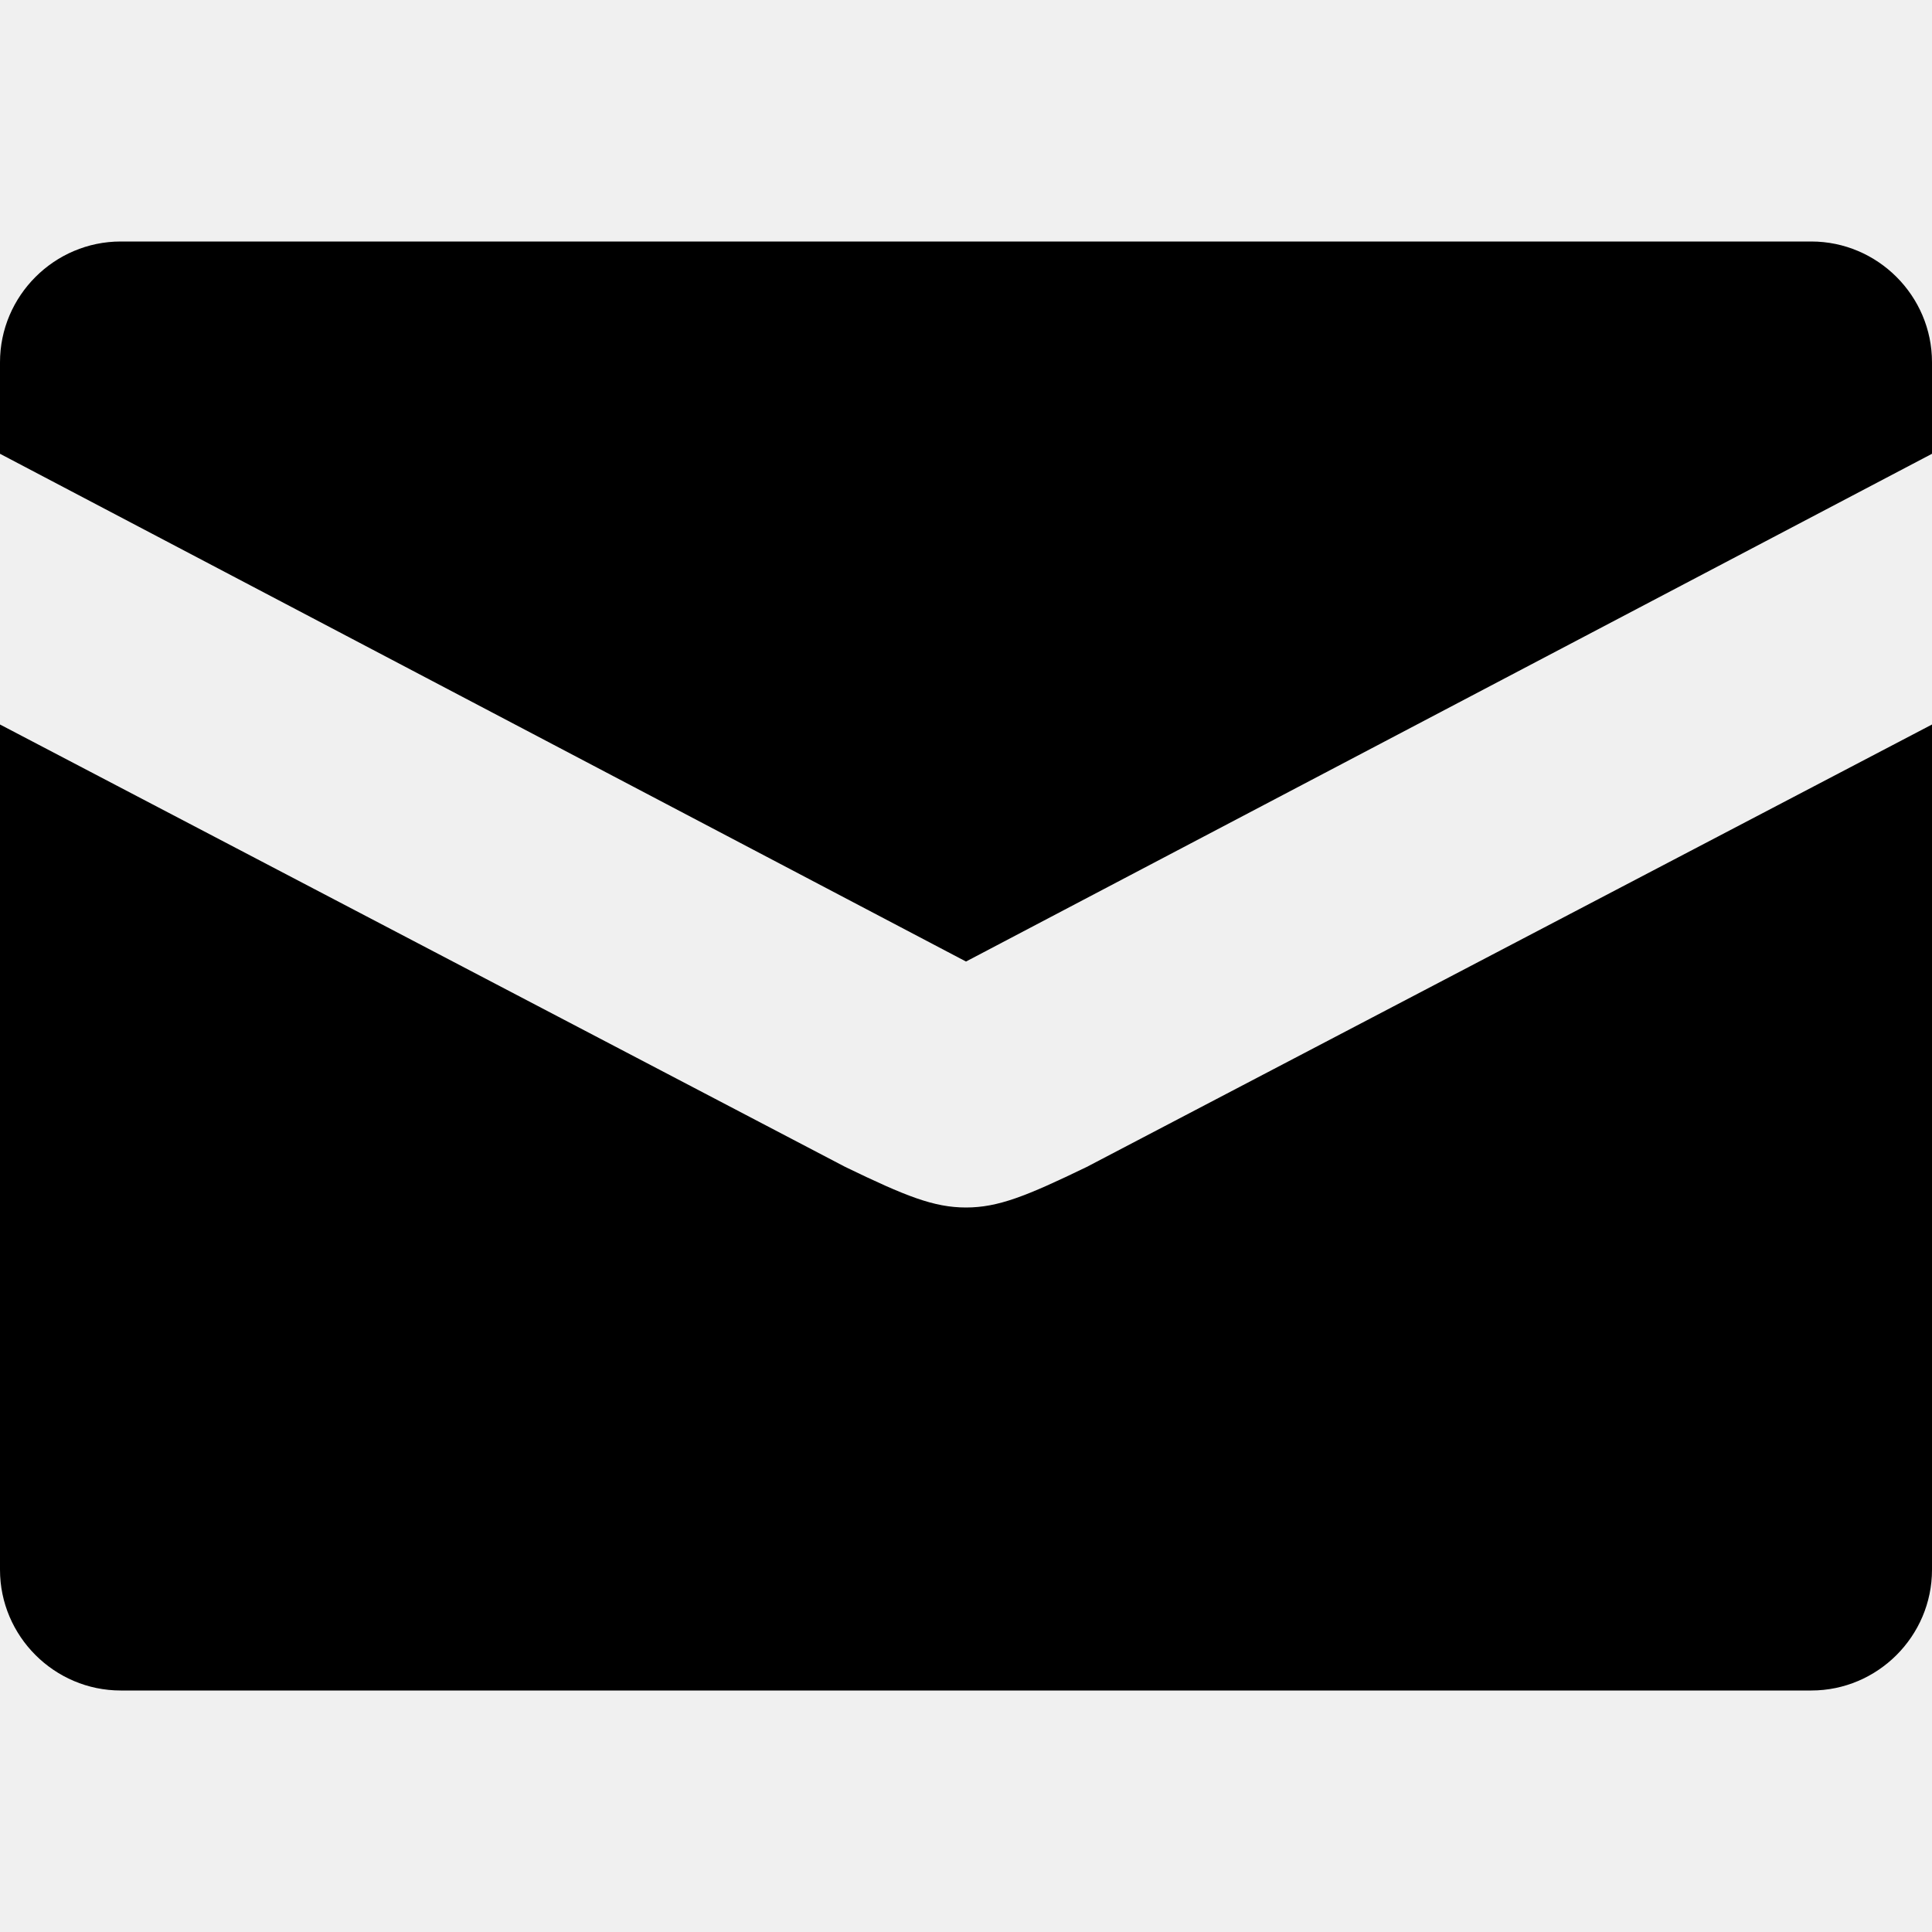
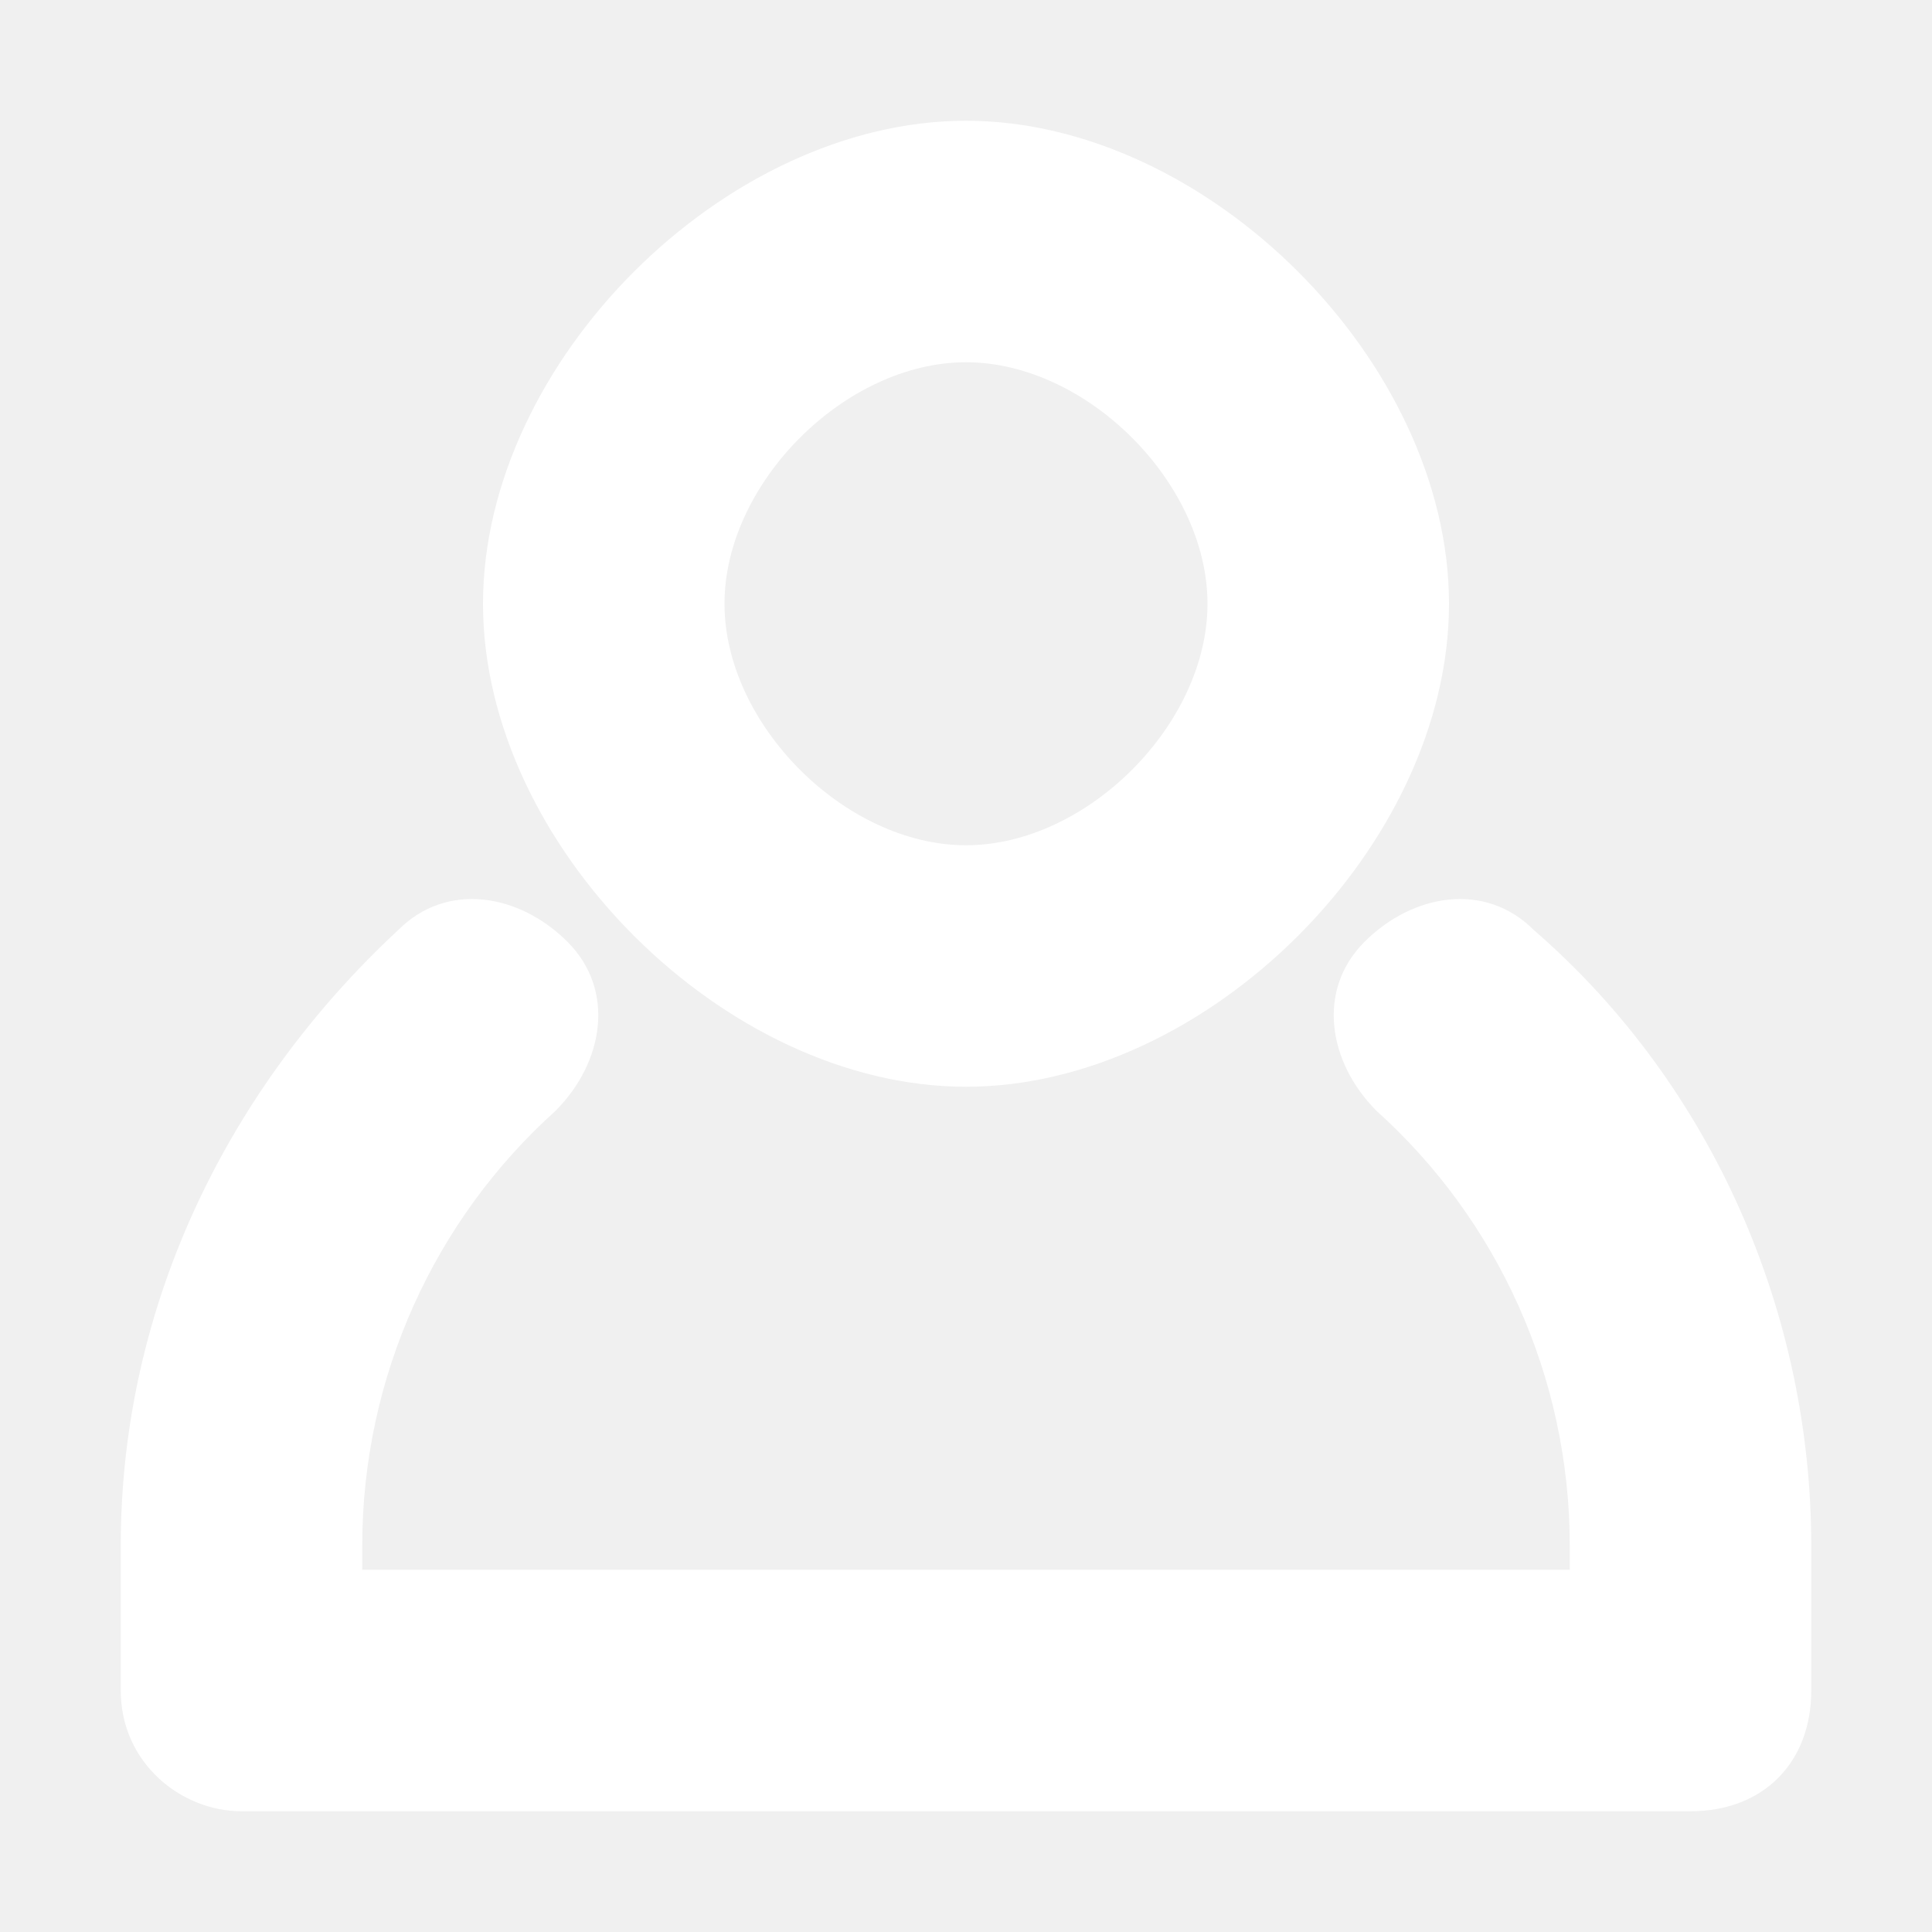
- <svg xmlns="http://www.w3.org/2000/svg" height="16px" id="Layer_1" style="enable-background:new 0 0 16 16;" version="1.1" viewBox="0 0 16 16" width="16px" xml:space="preserve">
-   <path d="M8,10c-0.266,0-0.5-0.094-1-0.336L0,6v7c0,0.55,0.45,1,1,1h14c0.55,0,1-0.45,1-1V6L9,9.664C8.5,9.906,8.266,10,8,10z M15,2  H1C0.45,2,0,2.45,0,3v0.758l8,4.205l8-4.205V3C16,2.45,15.55,2,15,2z" />
+ <svg xmlns="http://www.w3.org/2000/svg" version="1.1" id="Layer_1" x="0px" y="0px" viewBox="0 0 16 16" style="enable-background:new 0 0 16 16;" xml:space="preserve">
+   <style type="text/css">
+ 	.st0{display:none;}
+ 	.st1{fill:#FFFFFF;}
+ </style>
+   <g id="grid" class="st0">
+ </g>
+   <g id="Layer_2_1_">
+     <g>
+       <path class="st1" d="M8,9C6,9,4,7,4,5s2-4,4-4s4,2,4,4S10,9,8,9z M8,3C7,3,6,4,6,5s1,2,2,2s2-1,2-2S9,3,8,3z" />
+     </g>
+     <g>
+       <path class="st1" d="M14,15H2c-0.5,0-1-0.4-1-1v-1.2c0-2,0.9-3.8,2.3-5.1c0.4-0.4,1-0.3,1.4,0.1c0.4,0.4,0.3,1-0.1,1.4    c-1,0.9-1.6,2.2-1.6,3.6V13h10v-0.2c0-1.4-0.6-2.7-1.6-3.6c-0.4-0.4-0.5-1-0.1-1.4c0.4-0.4,1-0.5,1.4-0.1c1.5,1.3,2.3,3.2,2.3,5.1    V14C15,14.6,14.6,15,14,15z" />
+     </g>
+   </g>
</svg>
